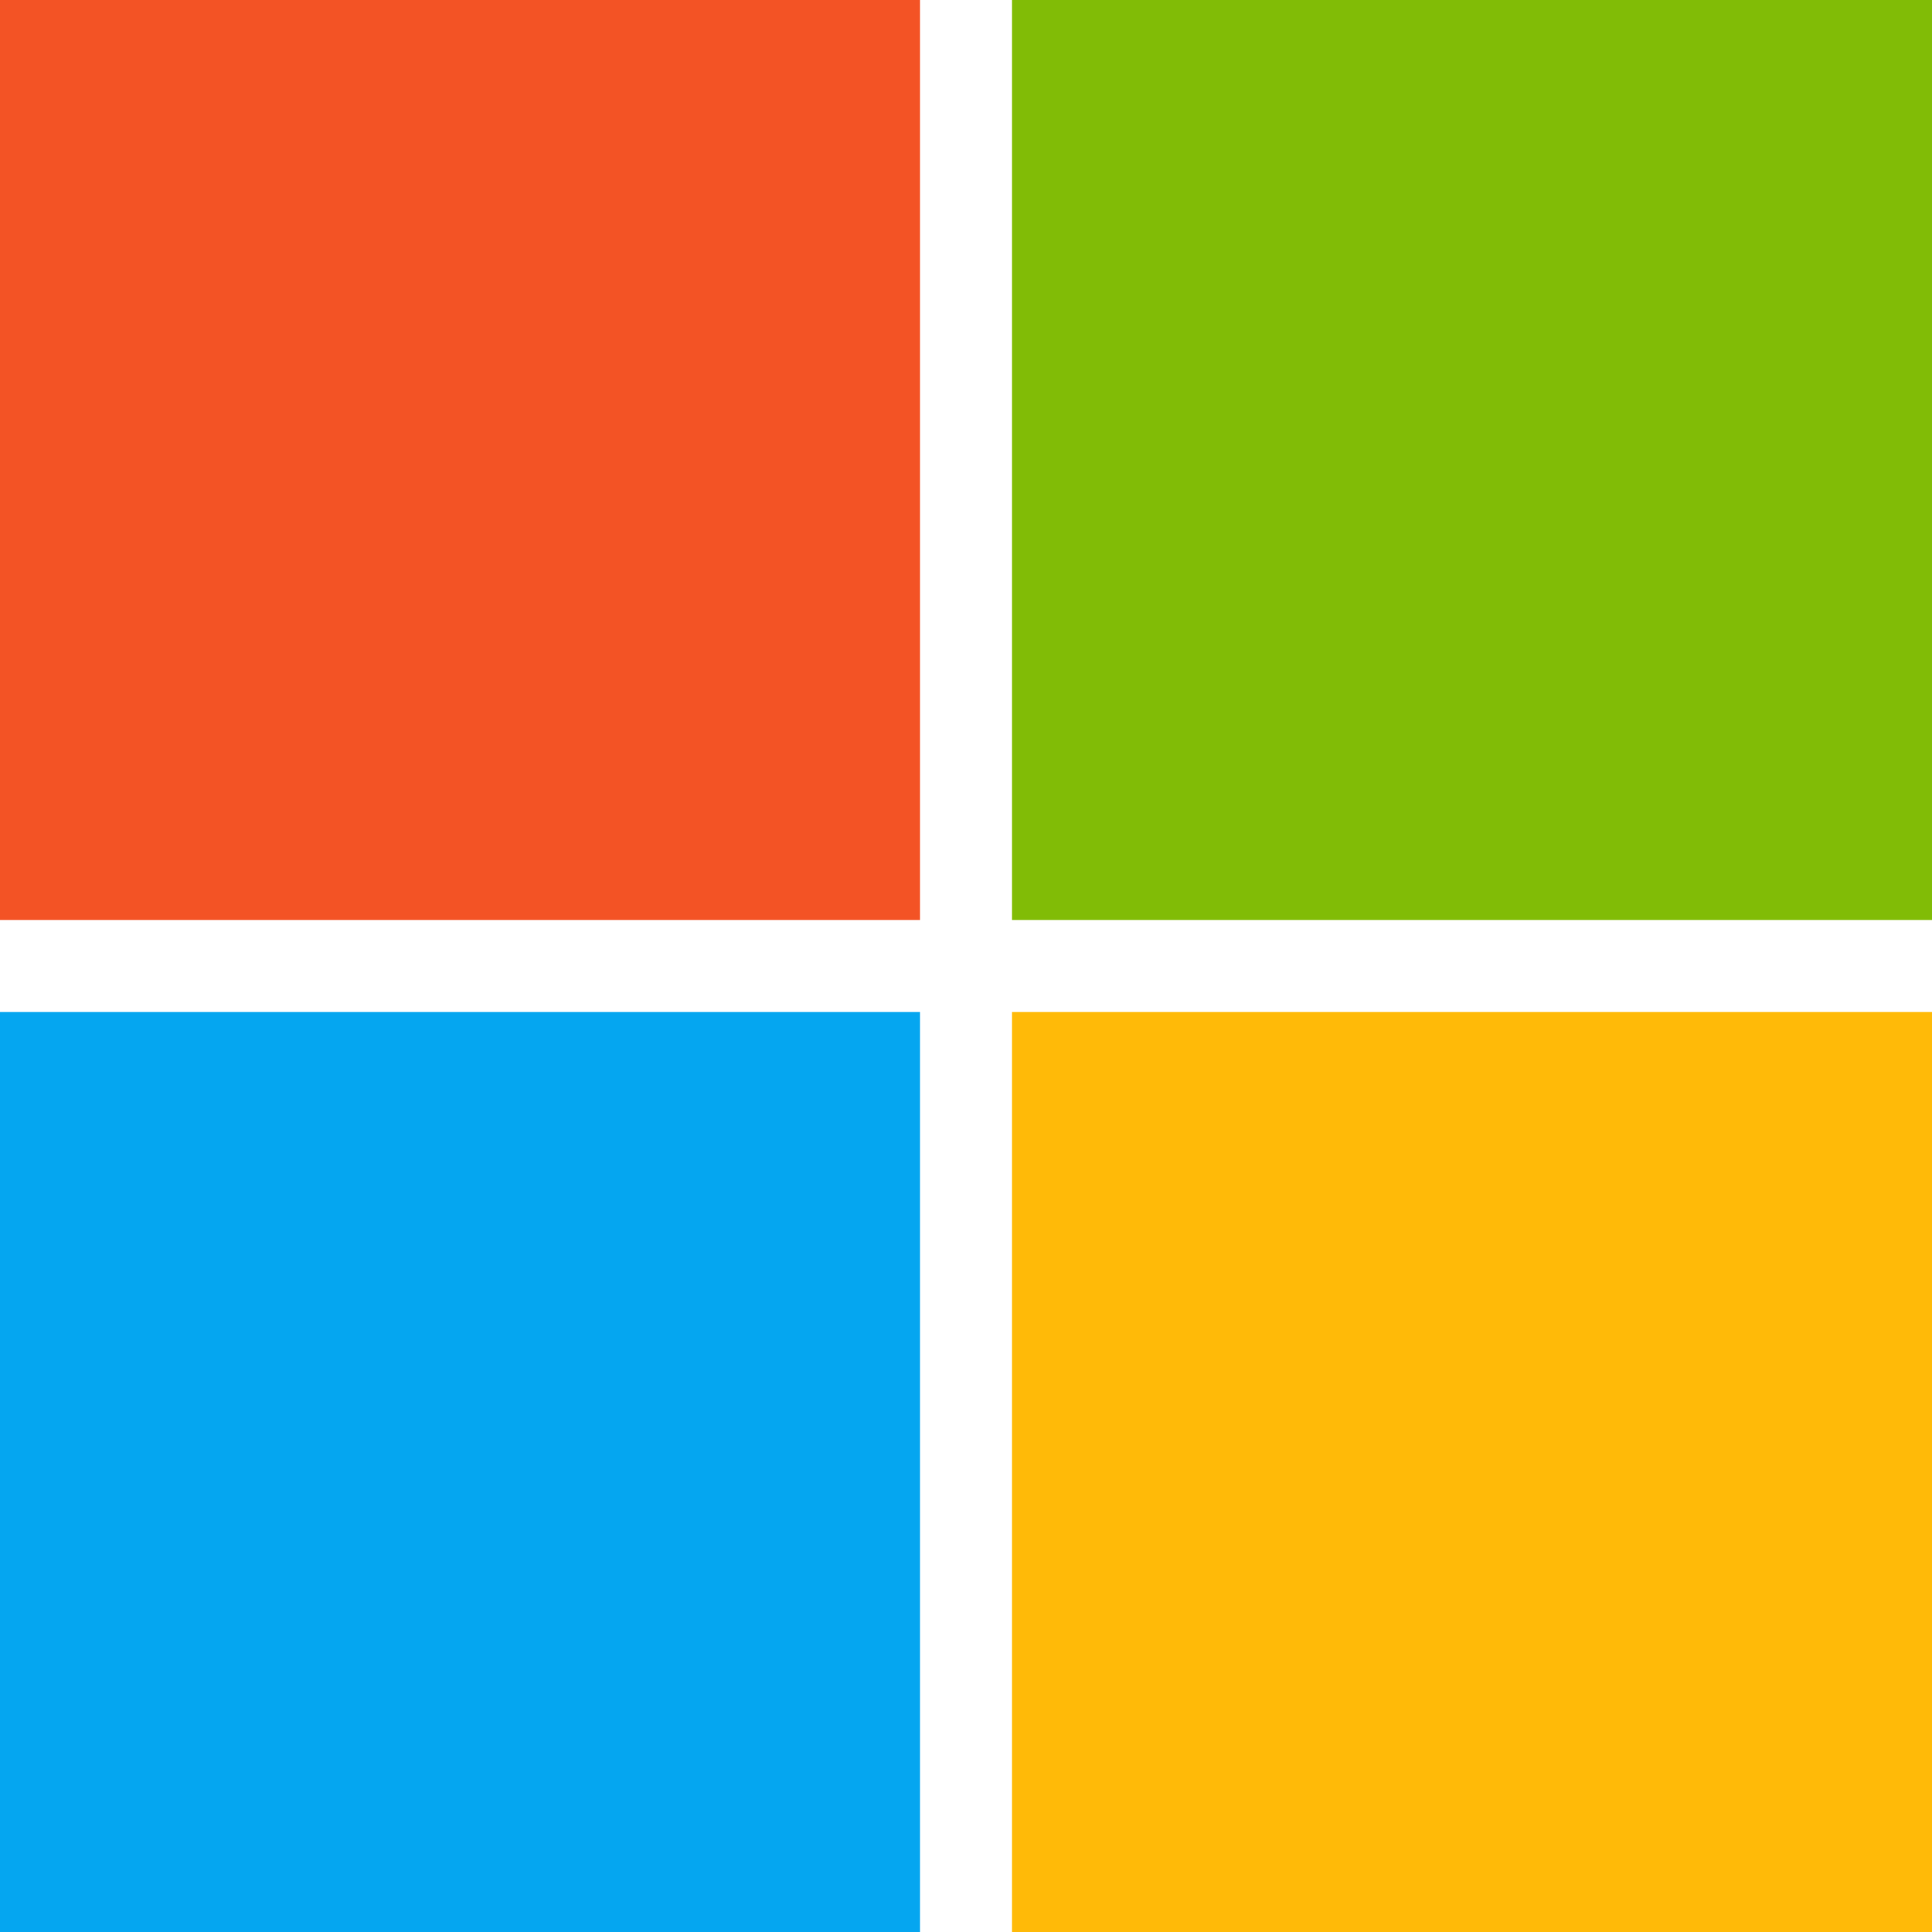
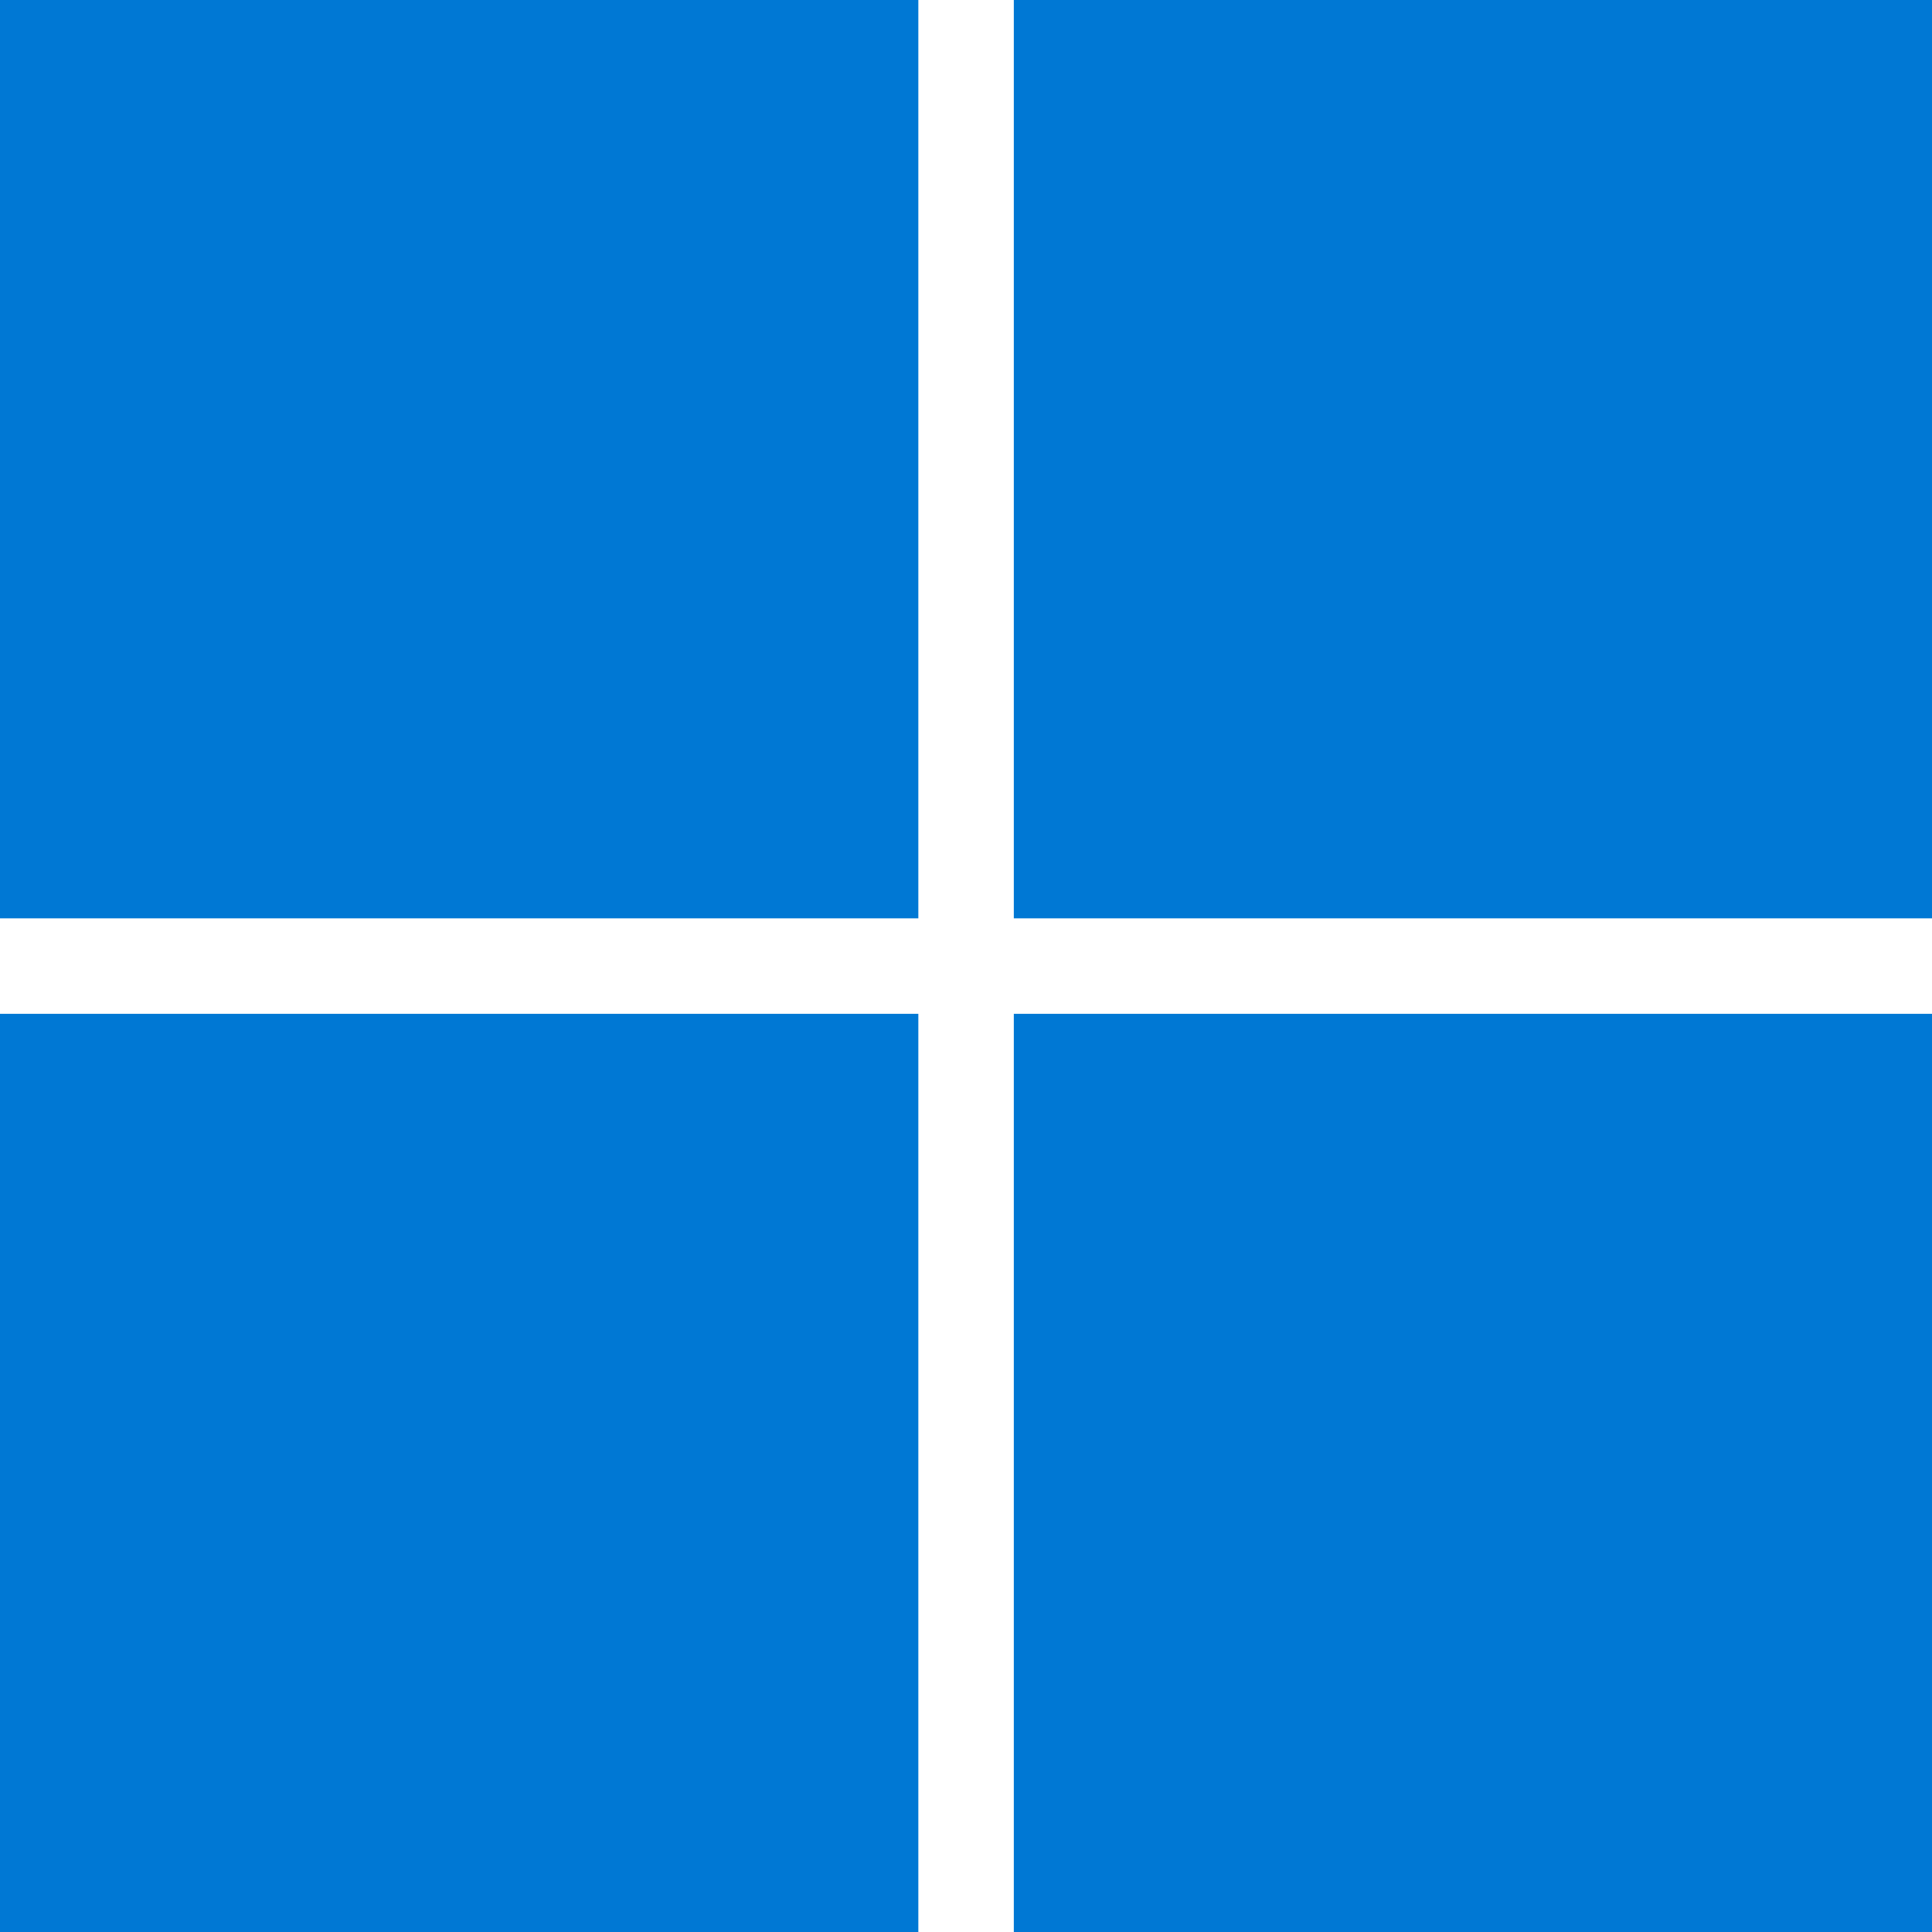
- <svg xmlns="http://www.w3.org/2000/svg" viewBox="0 0 21 21">
-   <path fill="#f35325" d="M0 0h10v10H0z" />
-   <path fill="#81bc06" d="M11 0h10v10H11z" />
-   <path fill="#05a6f0" d="M0 11h10v10H0z" />
-   <path fill="#ffba08" d="M11 11h10v10H11z" />
+ <svg xmlns="http://www.w3.org/2000/svg" fill="#0078D4" role="img" viewBox="0 0 24 24">
+   <path d="M0 0v11.408h11.408V0zm12.594 0v11.408H24V0zM0 12.594V24h11.408V12.594zm12.594 0V24H24V12.594z" />
</svg>
